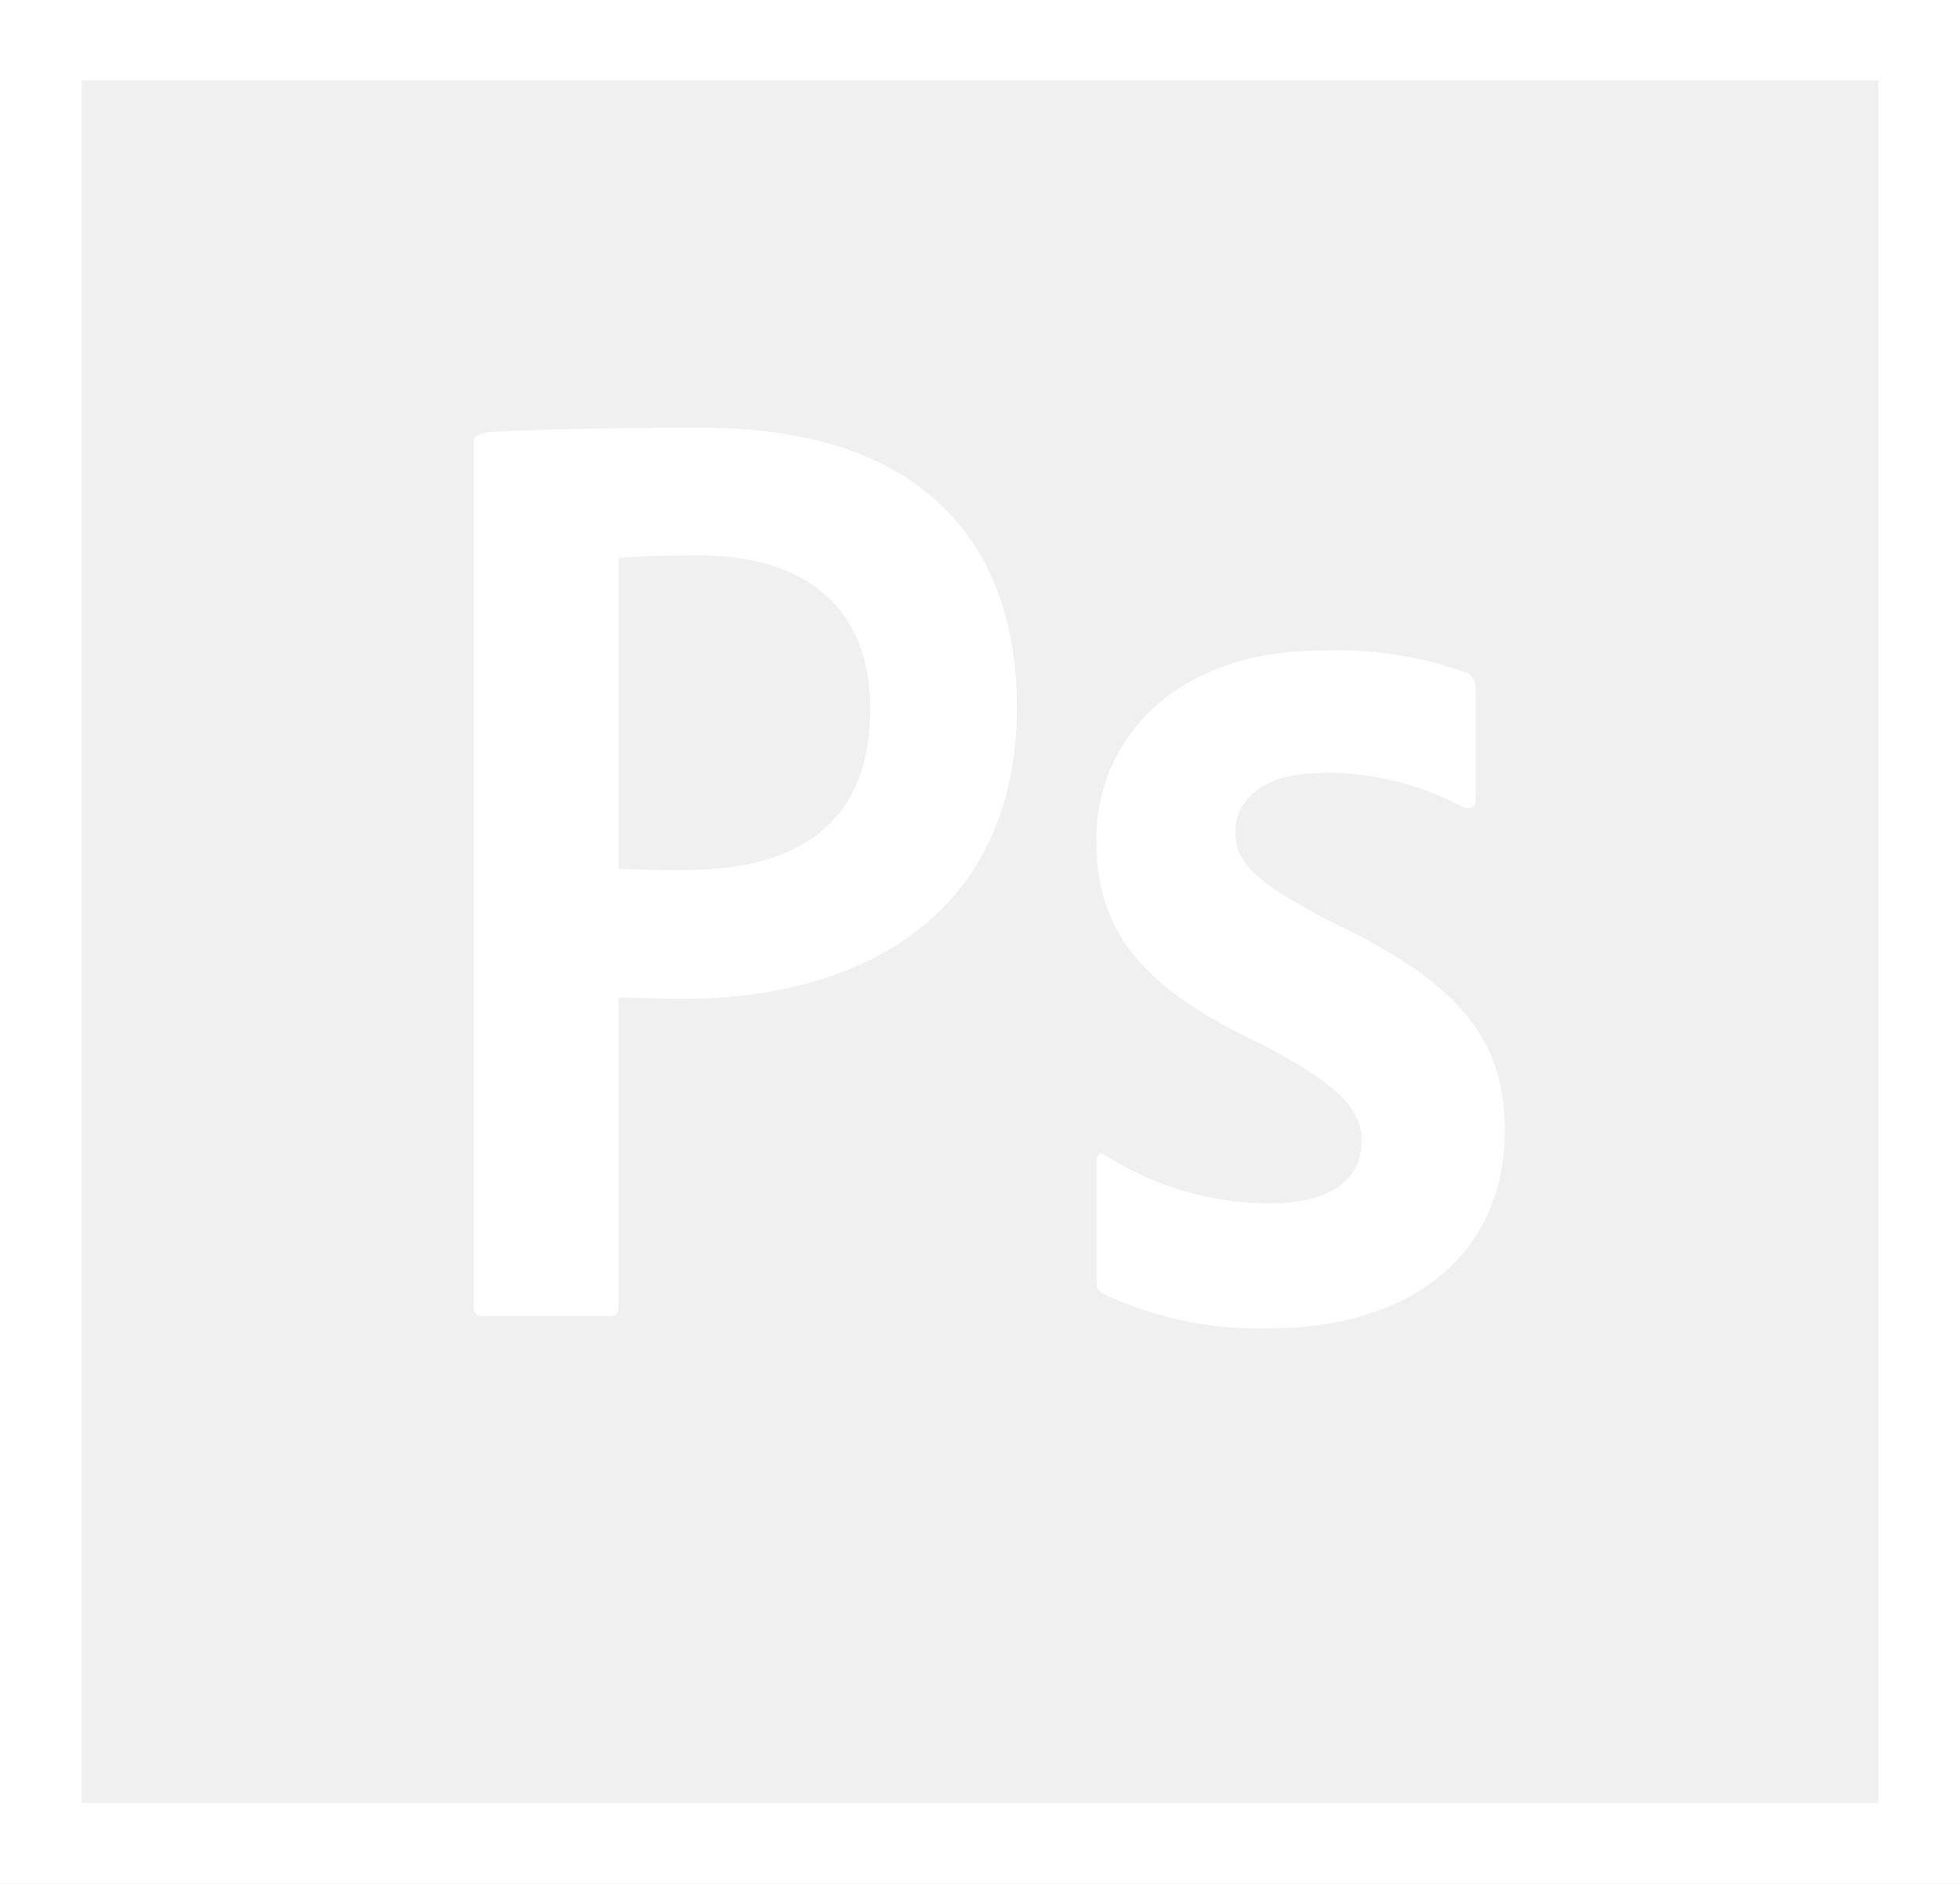
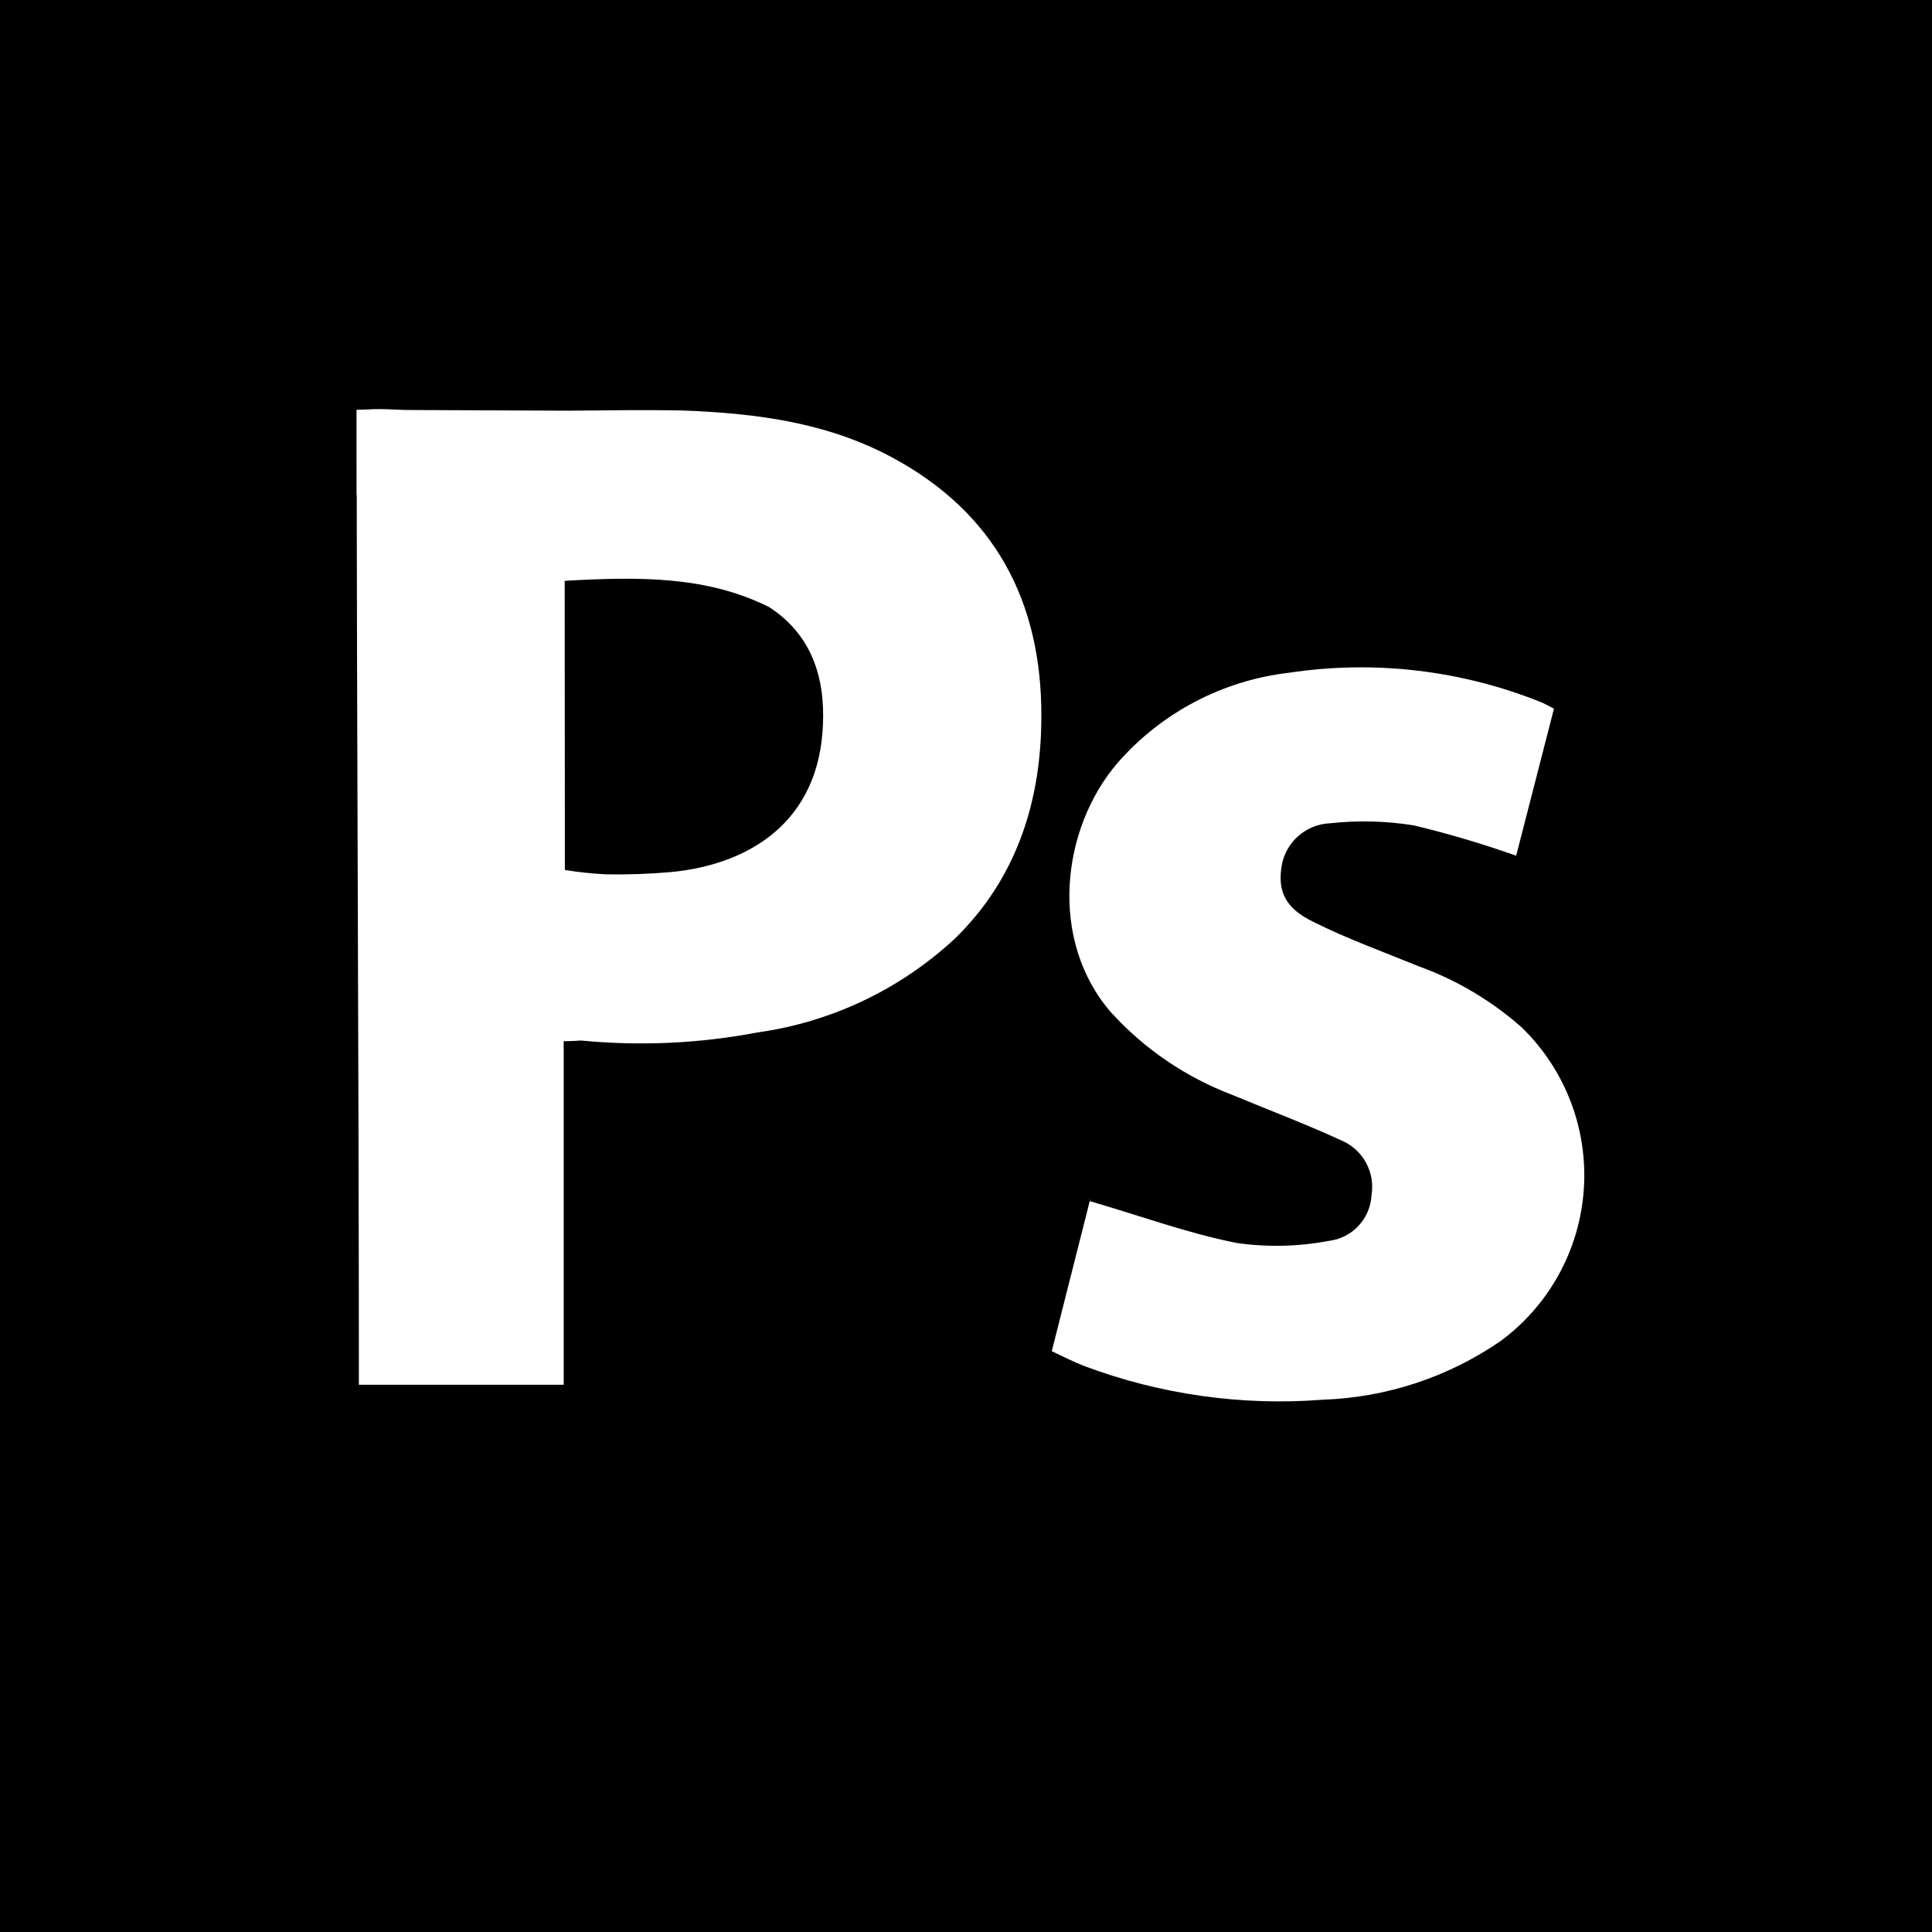
- <svg xmlns="http://www.w3.org/2000/svg" width="52.944" height="50.877" viewBox="0 0 52.944 50.877">
-   <path id="Icon_simple-adobephotoshop" data-name="Icon simple-adobephotoshop" d="M0,.45V51.327H52.944V.45ZM2.206,2.624H50.738V49.153H2.206Zm10.589,9.741c0-.146.309-.252.494-.252,1.421-.072,3.5-.109,5.687-.109,6.115,0,8.493,3.3,8.493,7.536,0,5.523-4.063,7.892-9.049,7.892-.838,0-1.125-.037-1.71-.037v8.353c0,.18-.073.252-.254.252H13.051c-.183,0-.254-.065-.254-.246V12.365Zm3.916,11.55c.507.035.909.035,1.787.035,2.581,0,5.008-.9,5.008-4.34,0-2.761-1.734-4.161-4.681-4.161-.874,0-1.71.035-2.111.072v8.4ZM35.7,21.331c-1.747,0-2.33.861-2.33,1.578,0,.789.4,1.326,2.729,2.511,3.459,1.652,4.549,3.229,4.549,5.56,0,3.479-2.691,5.349-6.331,5.349a9.756,9.756,0,0,1-4.522-.935c-.143-.072-.176-.178-.176-.359v-3.19c0-.217.106-.289.251-.183a8.213,8.213,0,0,0,4.438,1.291c1.747,0,2.475-.718,2.475-1.687,0-.789-.507-1.472-2.729-2.62-3.133-1.478-4.443-2.979-4.443-5.494,0-2.8,2.219-5.131,6.078-5.131a10.417,10.417,0,0,1,3.958.609.472.472,0,0,1,.221.431V22.04c0,.18-.11.289-.331.217a7.992,7.992,0,0,0-3.845-.935Z" transform="translate(0 -0.45)" fill="#fff" />
+ <svg xmlns="http://www.w3.org/2000/svg" id="Layer_1" data-name="Layer 1" viewBox="0 0 114.99 114.99">
+   <rect width="114.99" height="114.99" />
+   <path d="M242,130.66v20.45H229.81c0-18.93-.13-38.89-.13-58,2.6-.28,4.62.38,7.22.25,4-.19,8.08-.31,12.12-.24,4.39.16,8.6.7,12.48,2.77,6.14,3.28,8.95,8.58,8.93,15.43,0,5-1.44,9.61-5.13,13.22a21.67,21.67,0,0,1-11.77,5.6,37,37,0,0,1-10.5.48C242.74,130.64,242.45,130.66,242,130.66Zm.07-10.19a22.85,22.85,0,0,0,2.44.26,36.59,36.59,0,0,0,3.92-.14c4.65-.46,8.77-3,9-8.76.13-2.85-.69-5.37-3.19-7-3.72-1.87-7.79-1.82-12.18-1.57Z" transform="translate(-208.45 -68.69)" fill="#fff" />
+   <path d="M271.05,149.11l2.26-8.93c0-.1.1-.19,0,0,3,.87,5.82,1.91,8.75,2.49a16.65,16.65,0,0,0,5.45-.12,2.89,2.89,0,0,0,2.57-2.72,3,3,0,0,0-1.74-3.24c-2.17-1-4.4-1.84-6.61-2.76a18.71,18.71,0,0,1-7.15-4.88c-3.71-4.27-3-10.92.4-14.87a16,16,0,0,1,10.2-5.35,28.71,28.71,0,0,1,15.08,1.79c.2.09.39.2.68.35l-2.25,8.75a61.12,61.12,0,0,0-6.07-1.8,18.5,18.5,0,0,0-5-.13,3.05,3.05,0,0,0-2.89,2.55c-.24,1.5.21,2.5,1.89,3.32,2,1,4.18,1.79,6.29,2.65a18.91,18.91,0,0,1,6.12,3.64,12.26,12.26,0,0,1-1.27,18.66A19.86,19.86,0,0,1,287.16,152,33.1,33.1,0,0,1,273,150C272.32,149.74,271.73,149.43,271.05,149.11Z" transform="translate(-208.45 -68.69)" fill="#fff" />
+   <polygon points="21.23 29.46 37.03 29.46 37.62 24.46 21.23 24.39 21.23 29.46" fill="#fff" />
</svg>
